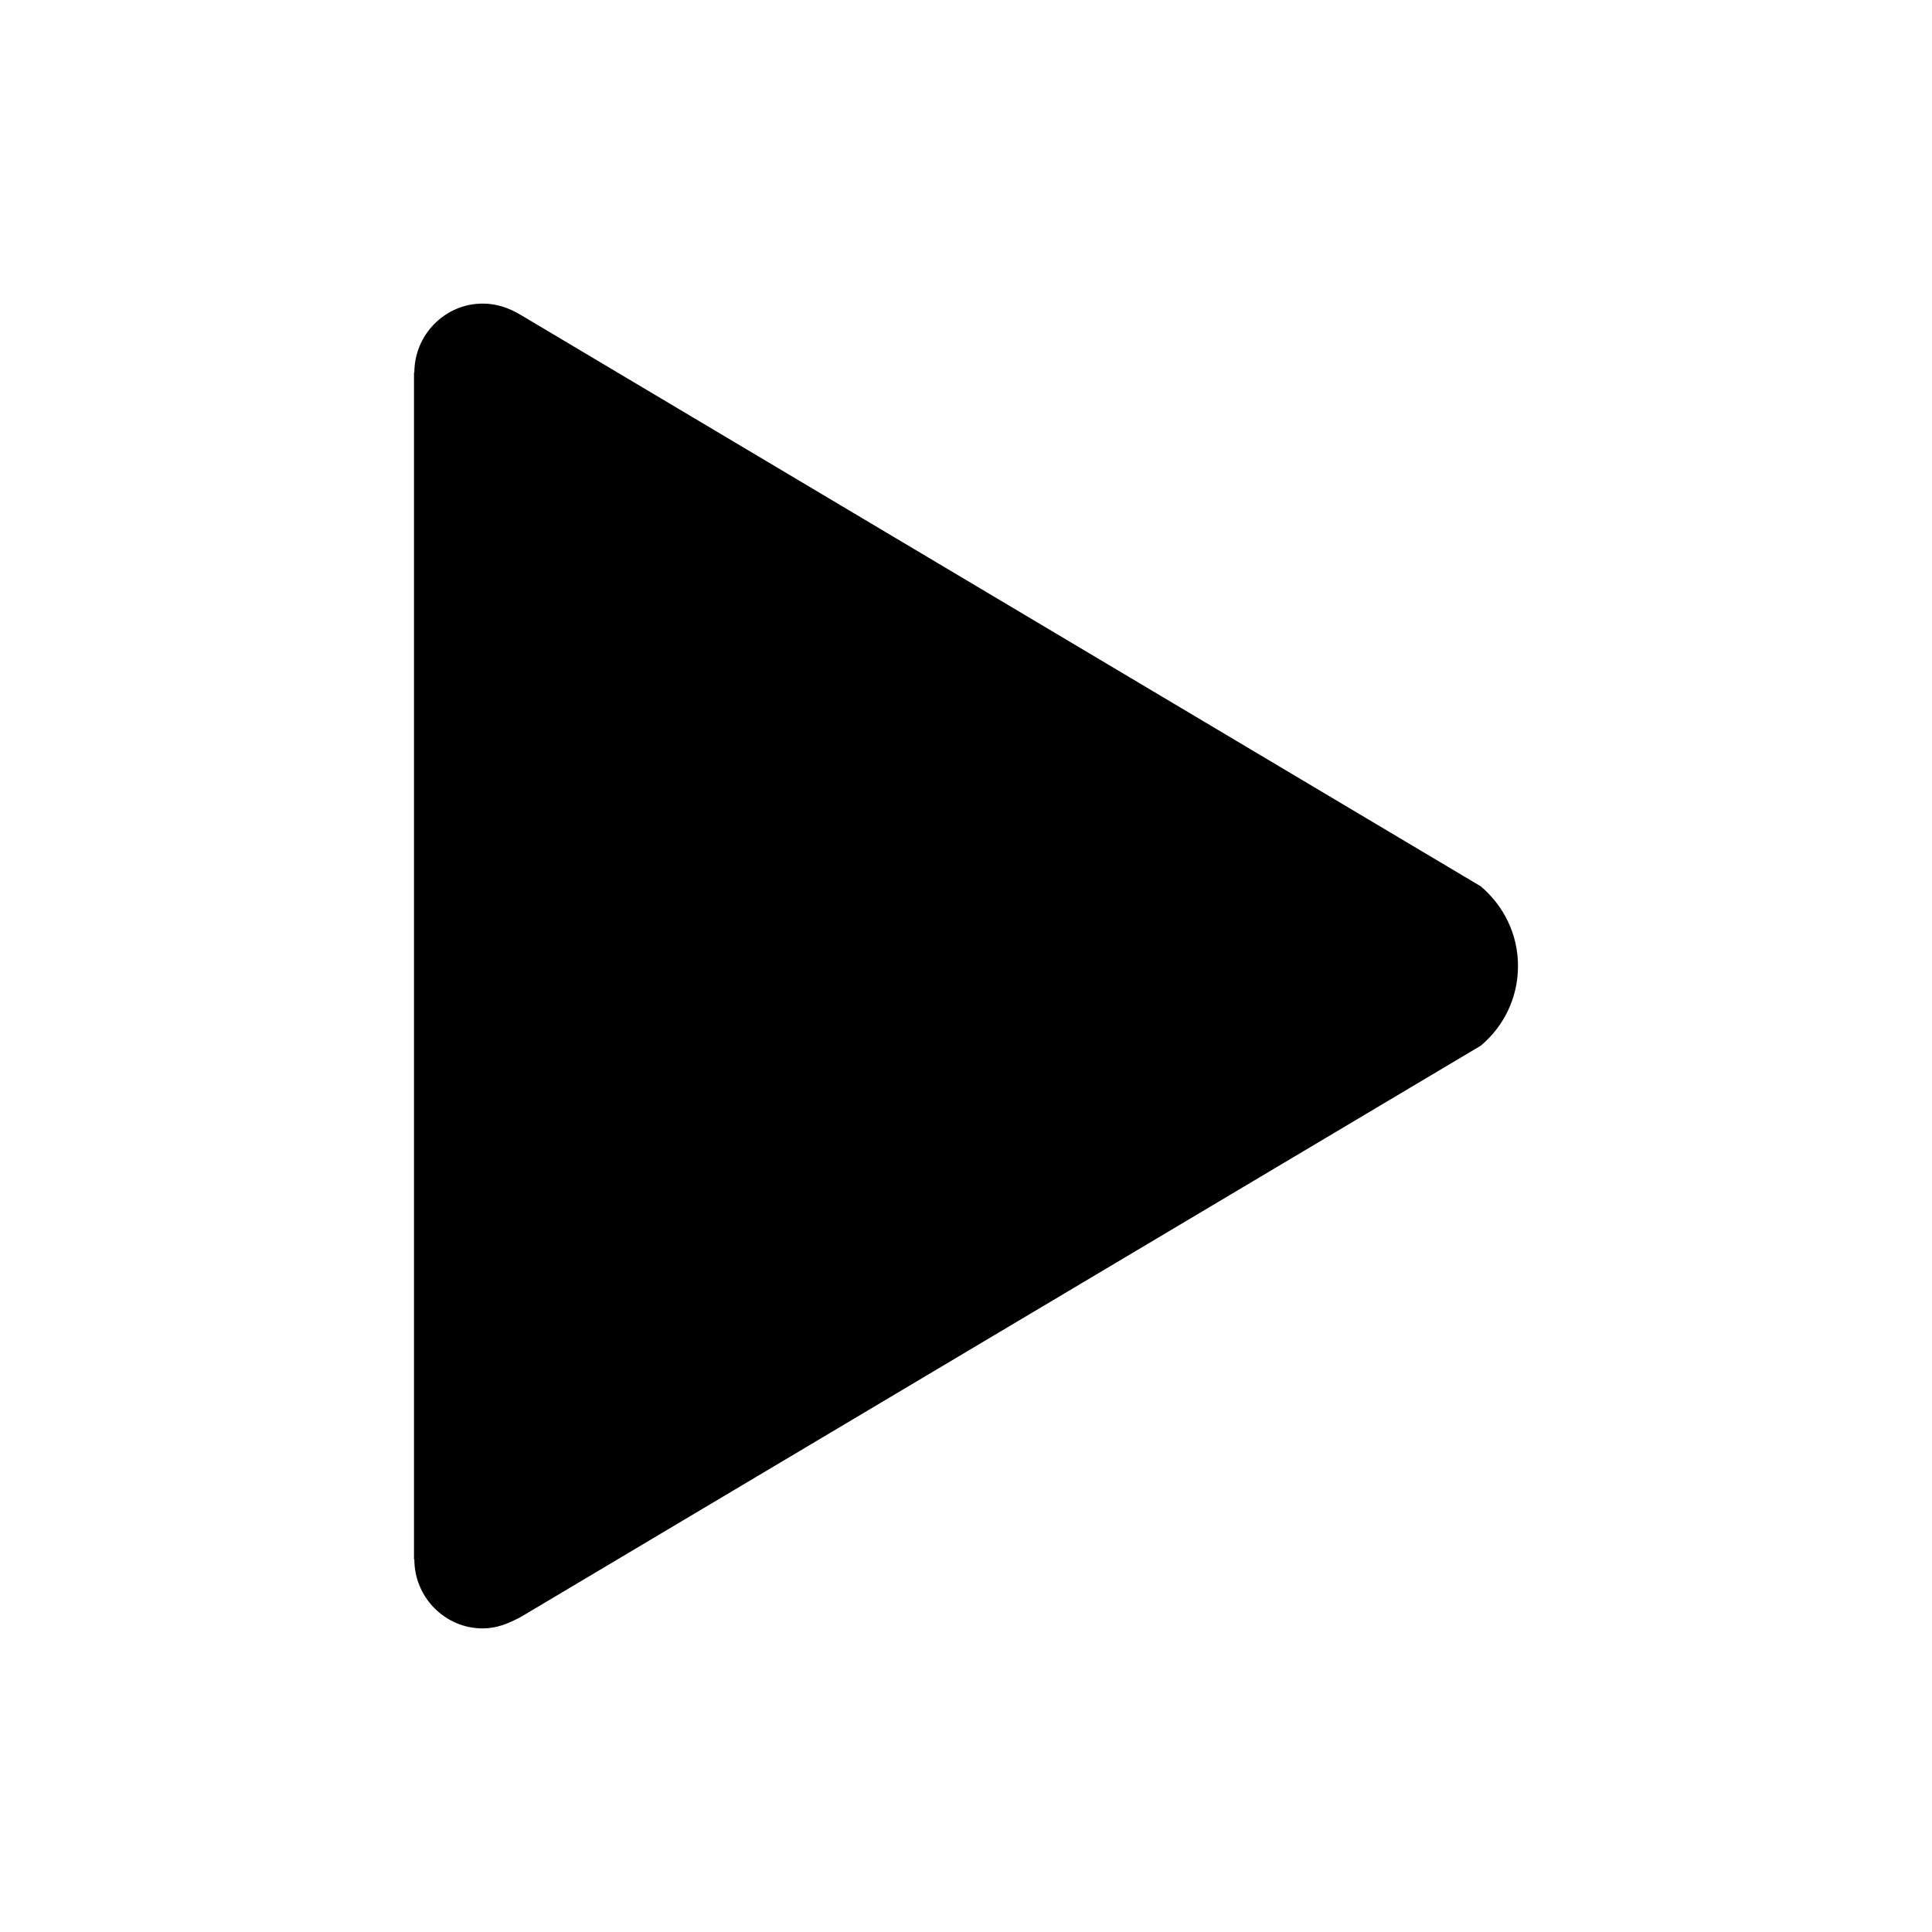
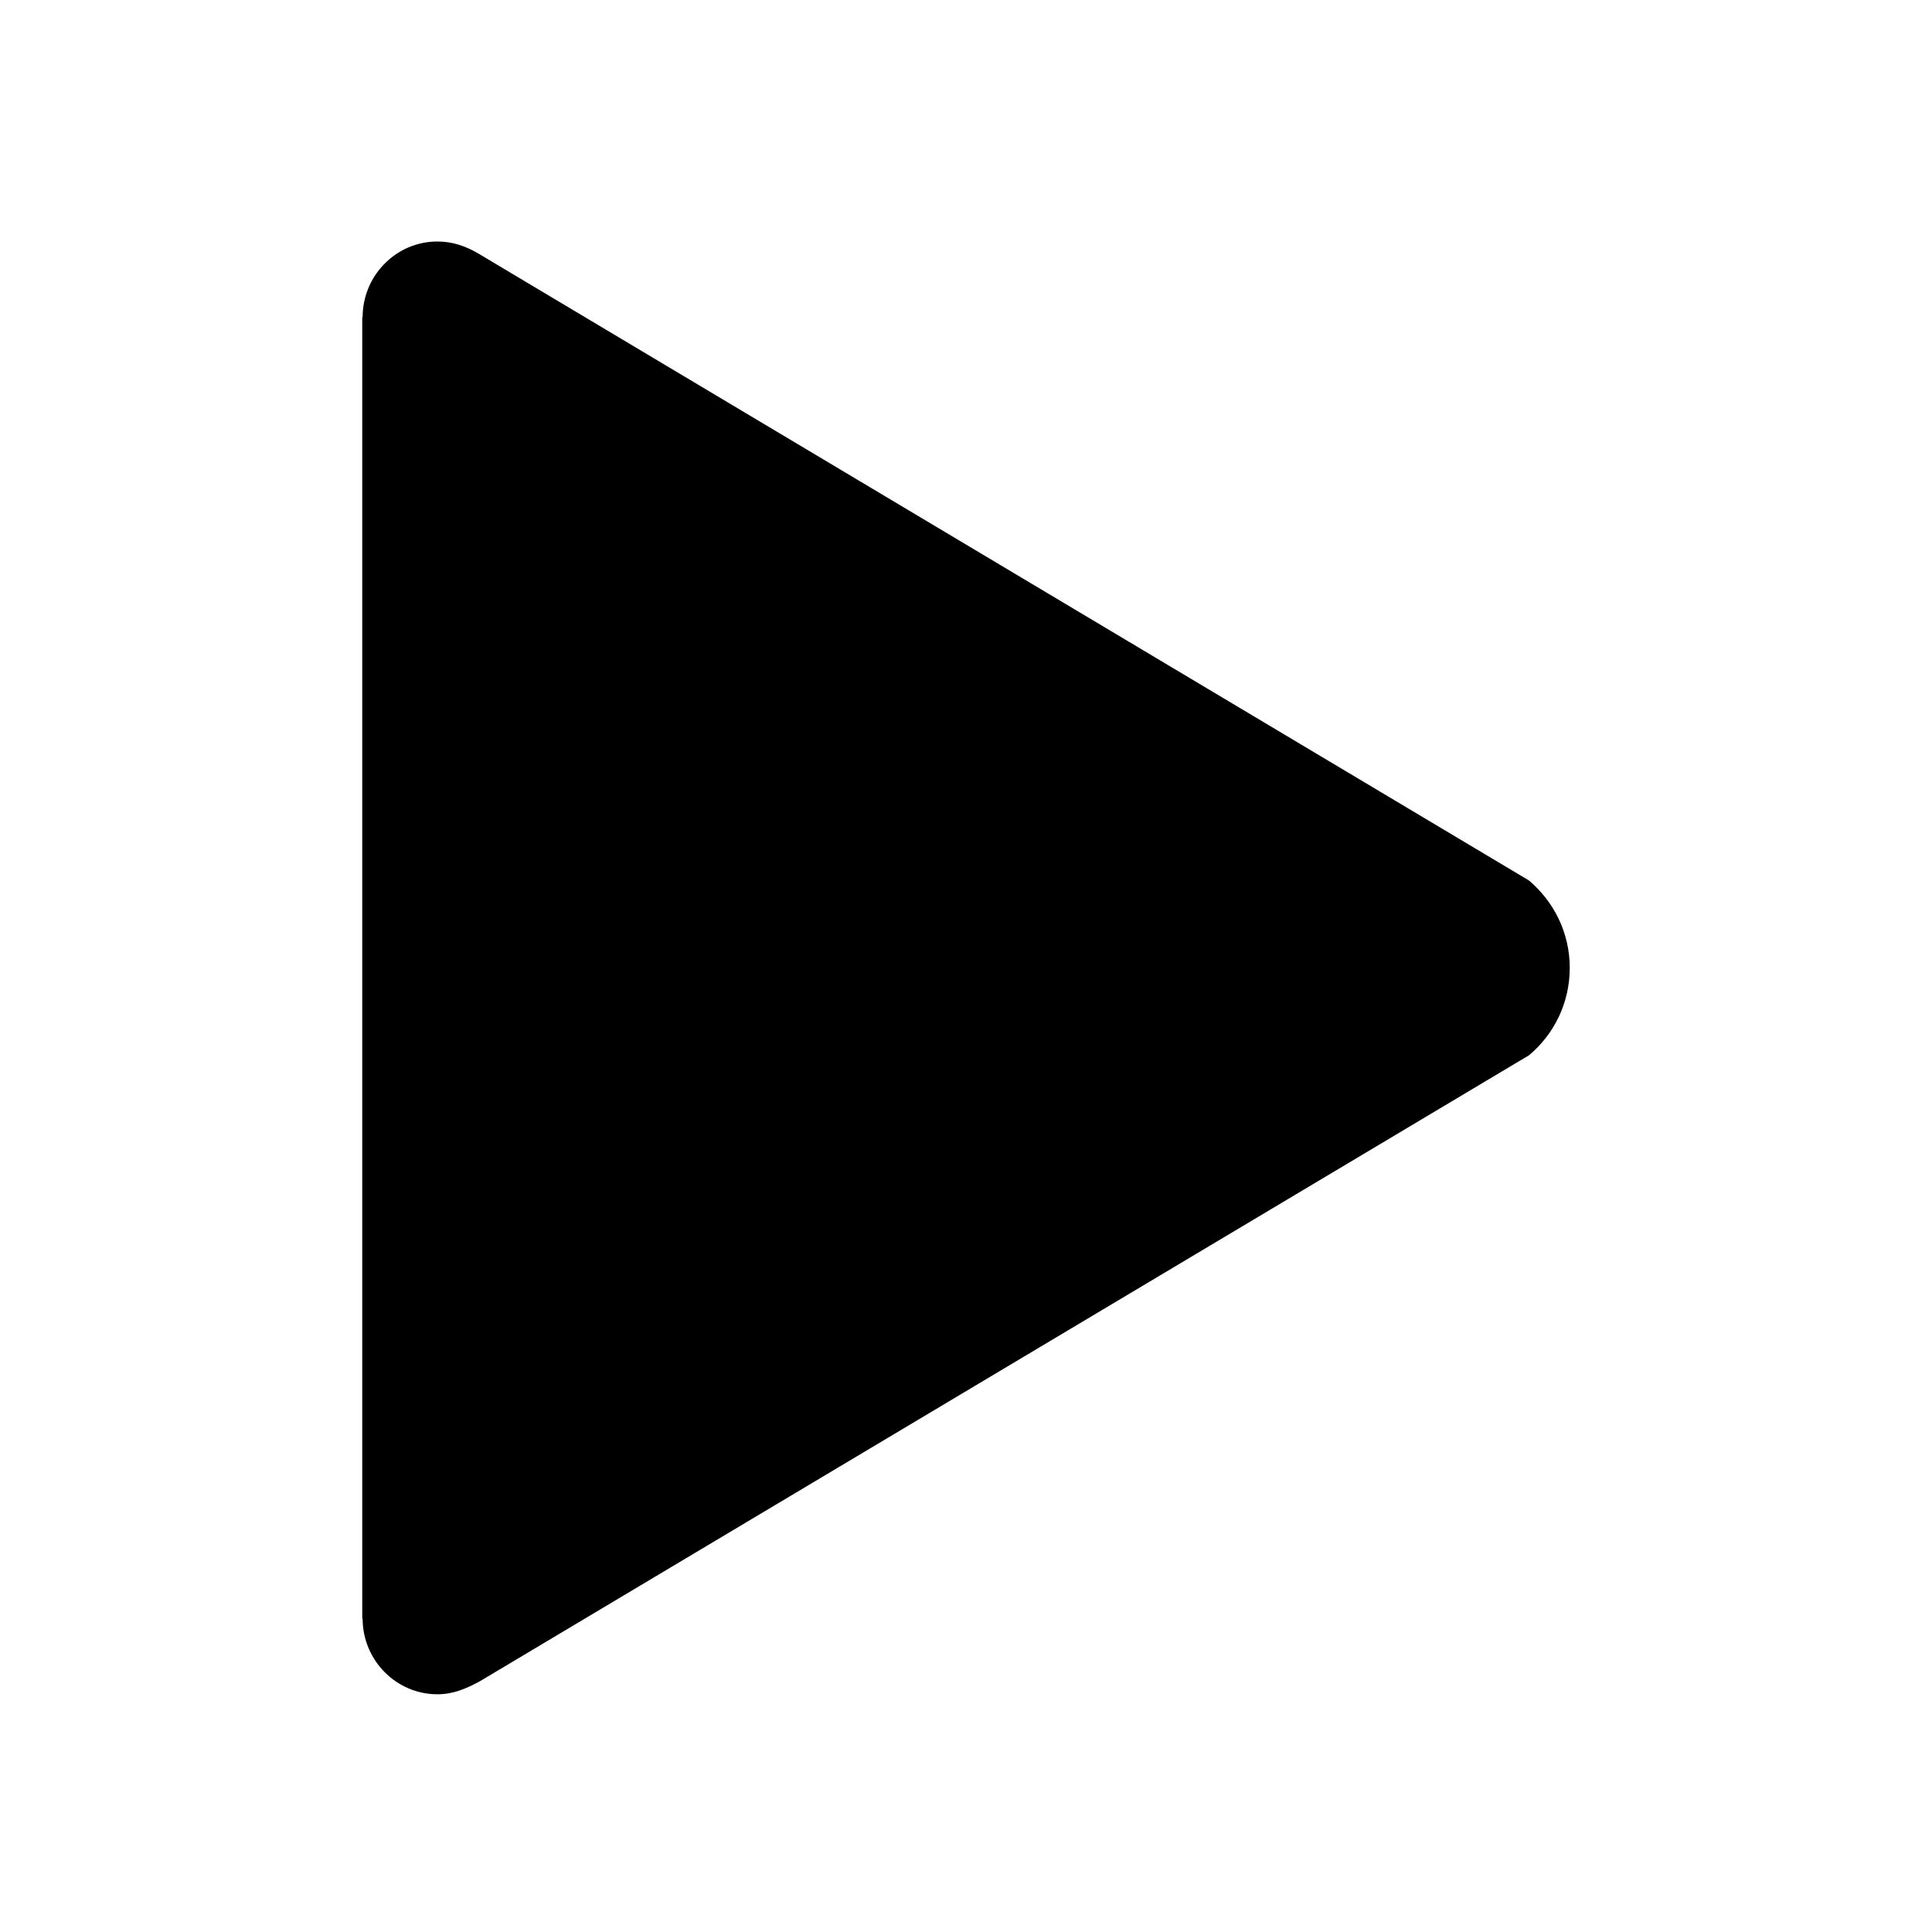
- <svg xmlns="http://www.w3.org/2000/svg" width="560px" height="560px" viewBox="0 0 560 560" version="1.1">
+ <svg xmlns="http://www.w3.org/2000/svg" width="512px" height="512px" viewBox="0 0 512 512" version="1.1">
  <defs />
  <g id="Page-1" stroke="none" stroke-width="1" fill="none" fill-rule="evenodd">
    <g id="play" fill="#000000">
-       <g transform="translate(120, 88)" id="Shape">
-         <path d="M309.2,168.9 L30.8,3.2 C27.4,1.2 23.9,0 19.9,0 C9,0 0.1,9 0.1,20 L0,20 L0,364 L0.1,364 C0.1,375 9,384 19.9,384 C24,384 27.4,382.6 31.1,380.6 L309.2,215.1 C315.8,209.6 320,201.3 320,192 C320,182.7 315.8,174.5 309.2,168.9 L309.2,168.9 Z" />
+       <g transform="translate(96, 64)" id="Shape">
+         <path d="M309.2,169.34 L30.8,3.208 C27.4,1.203 23.9,0 19.9,0 C9,0 0.1,9.023 0.1,20.052 L0,20.052 L0,364.948 L0.1,364.948 C0.1,375.977 9,385 19.9,385 C24,385 27.4,383.596 31.1,381.591 L309.2,215.66 C315.8,210.146 320,201.824 320,192.5 C320,183.176 315.8,174.954 309.2,169.34 L309.2,169.34 Z" />
      </g>
    </g>
  </g>
</svg>
